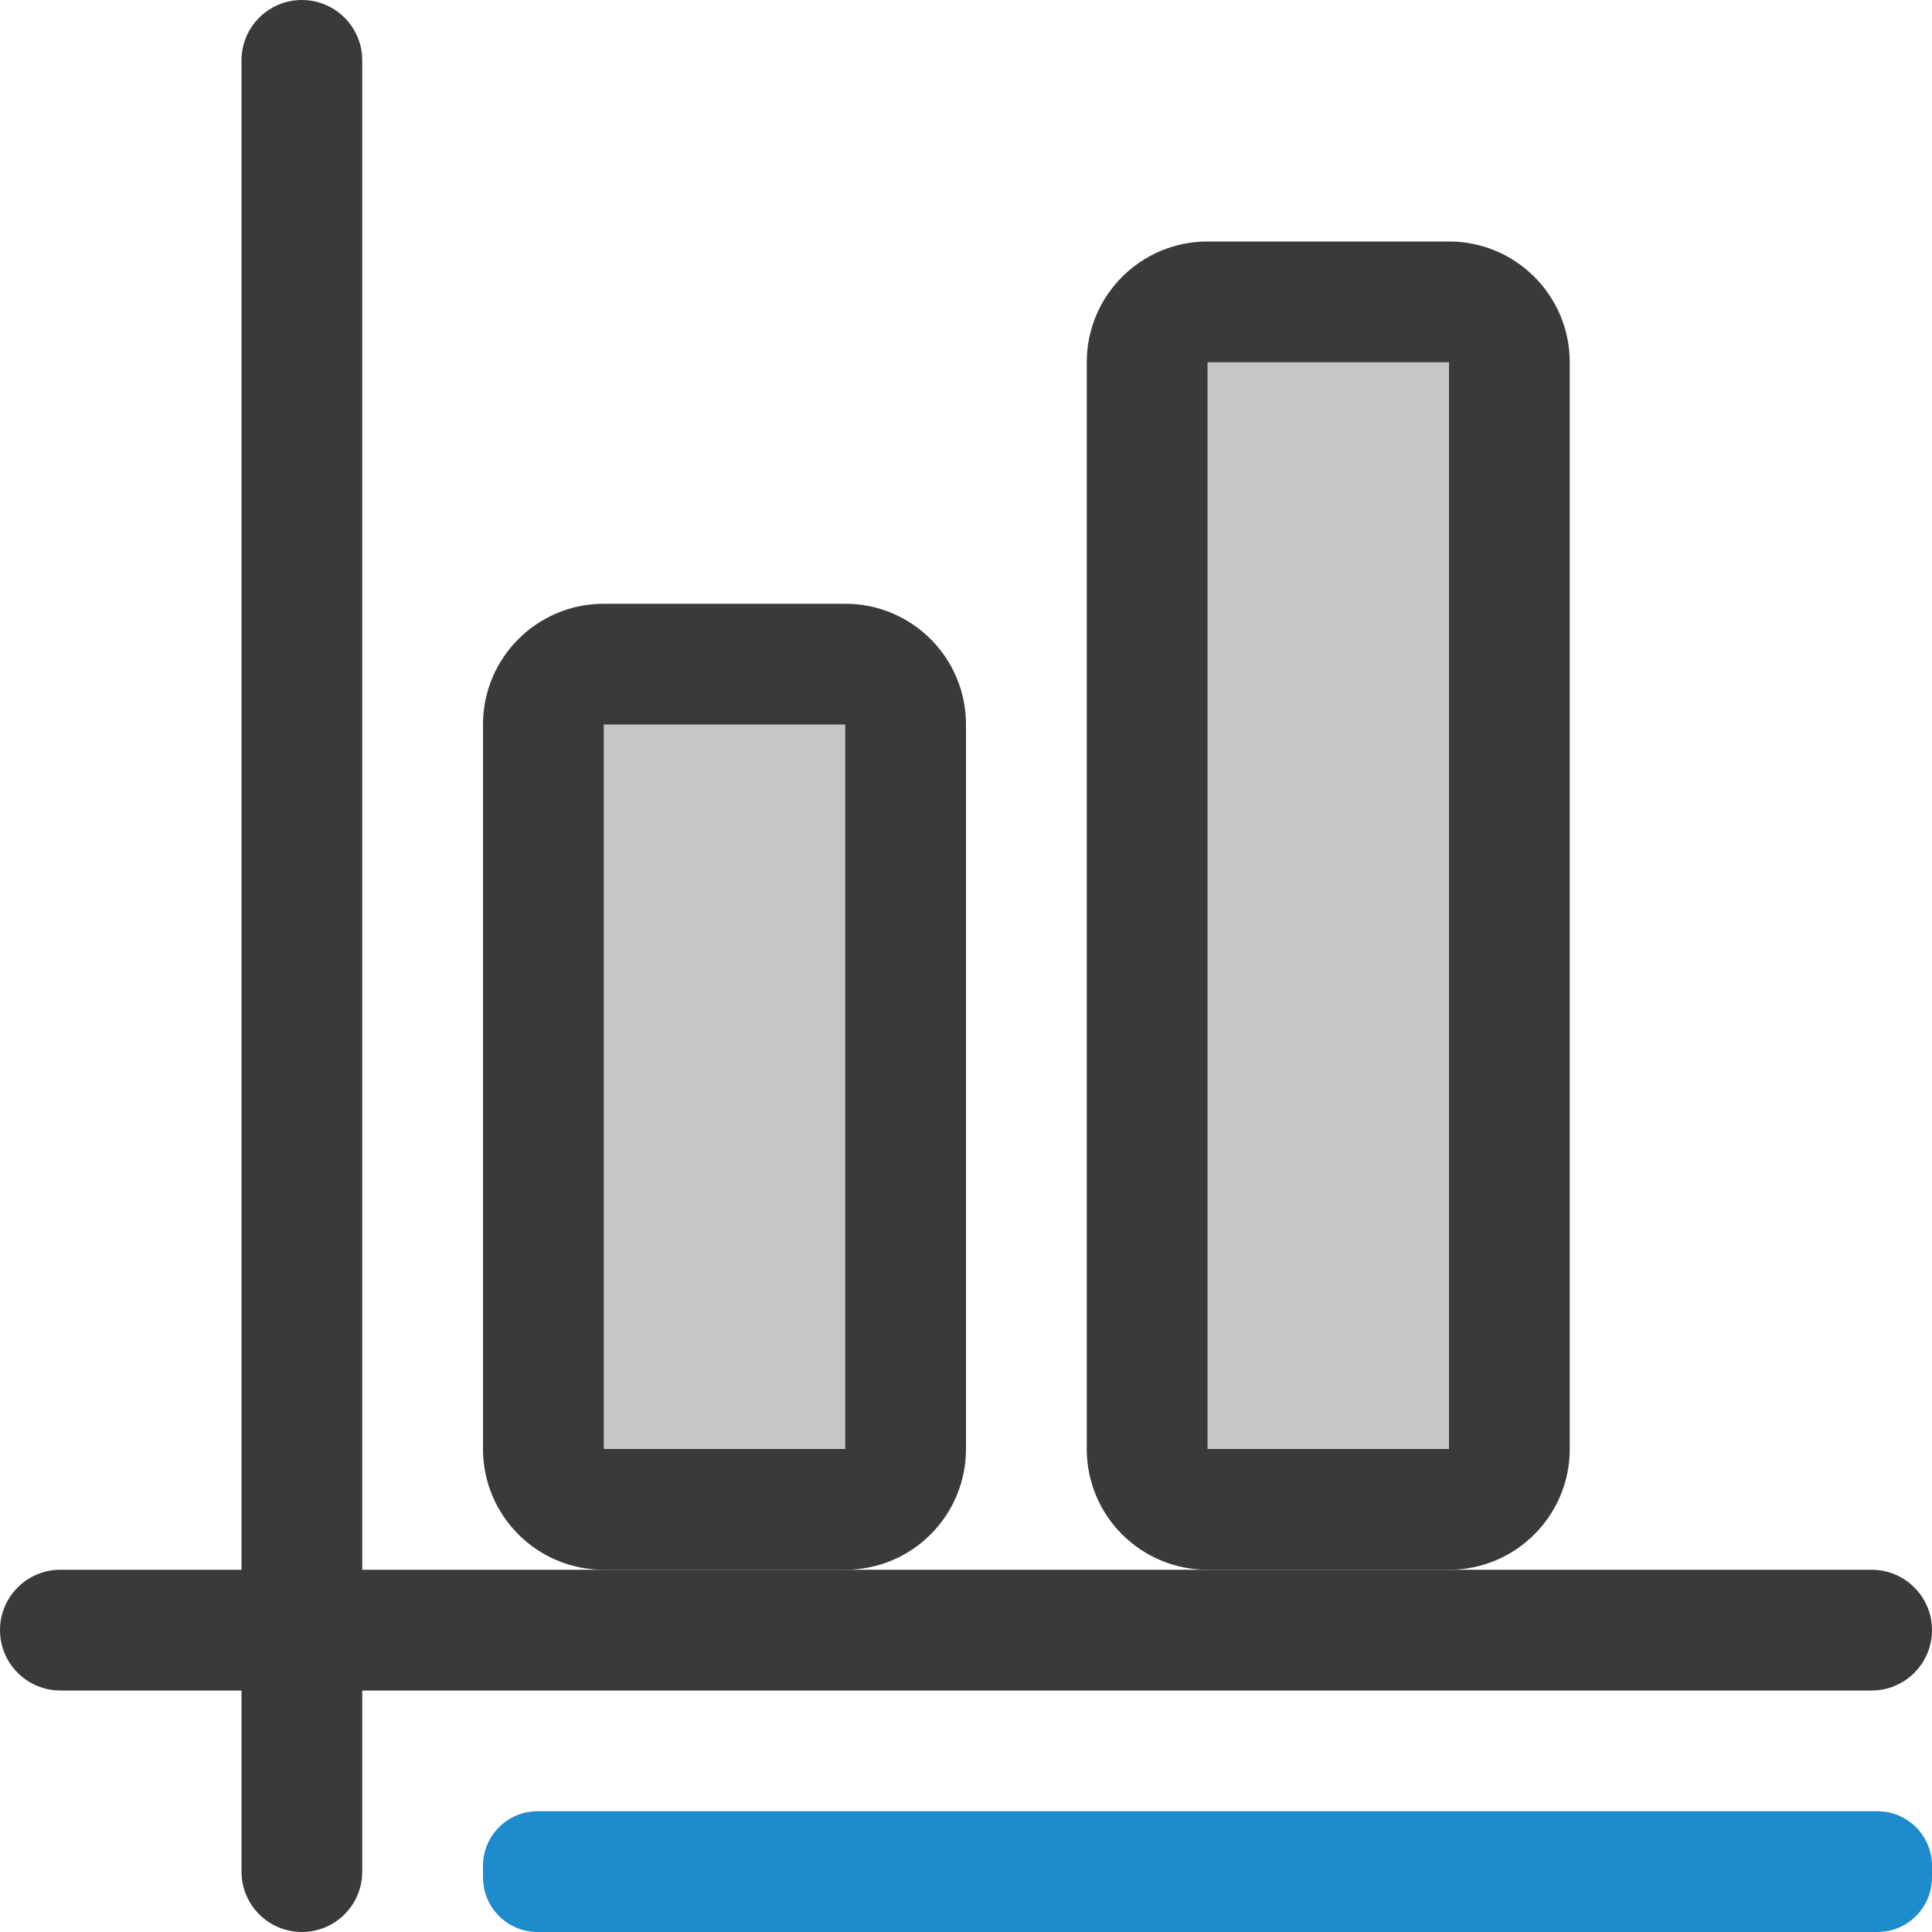
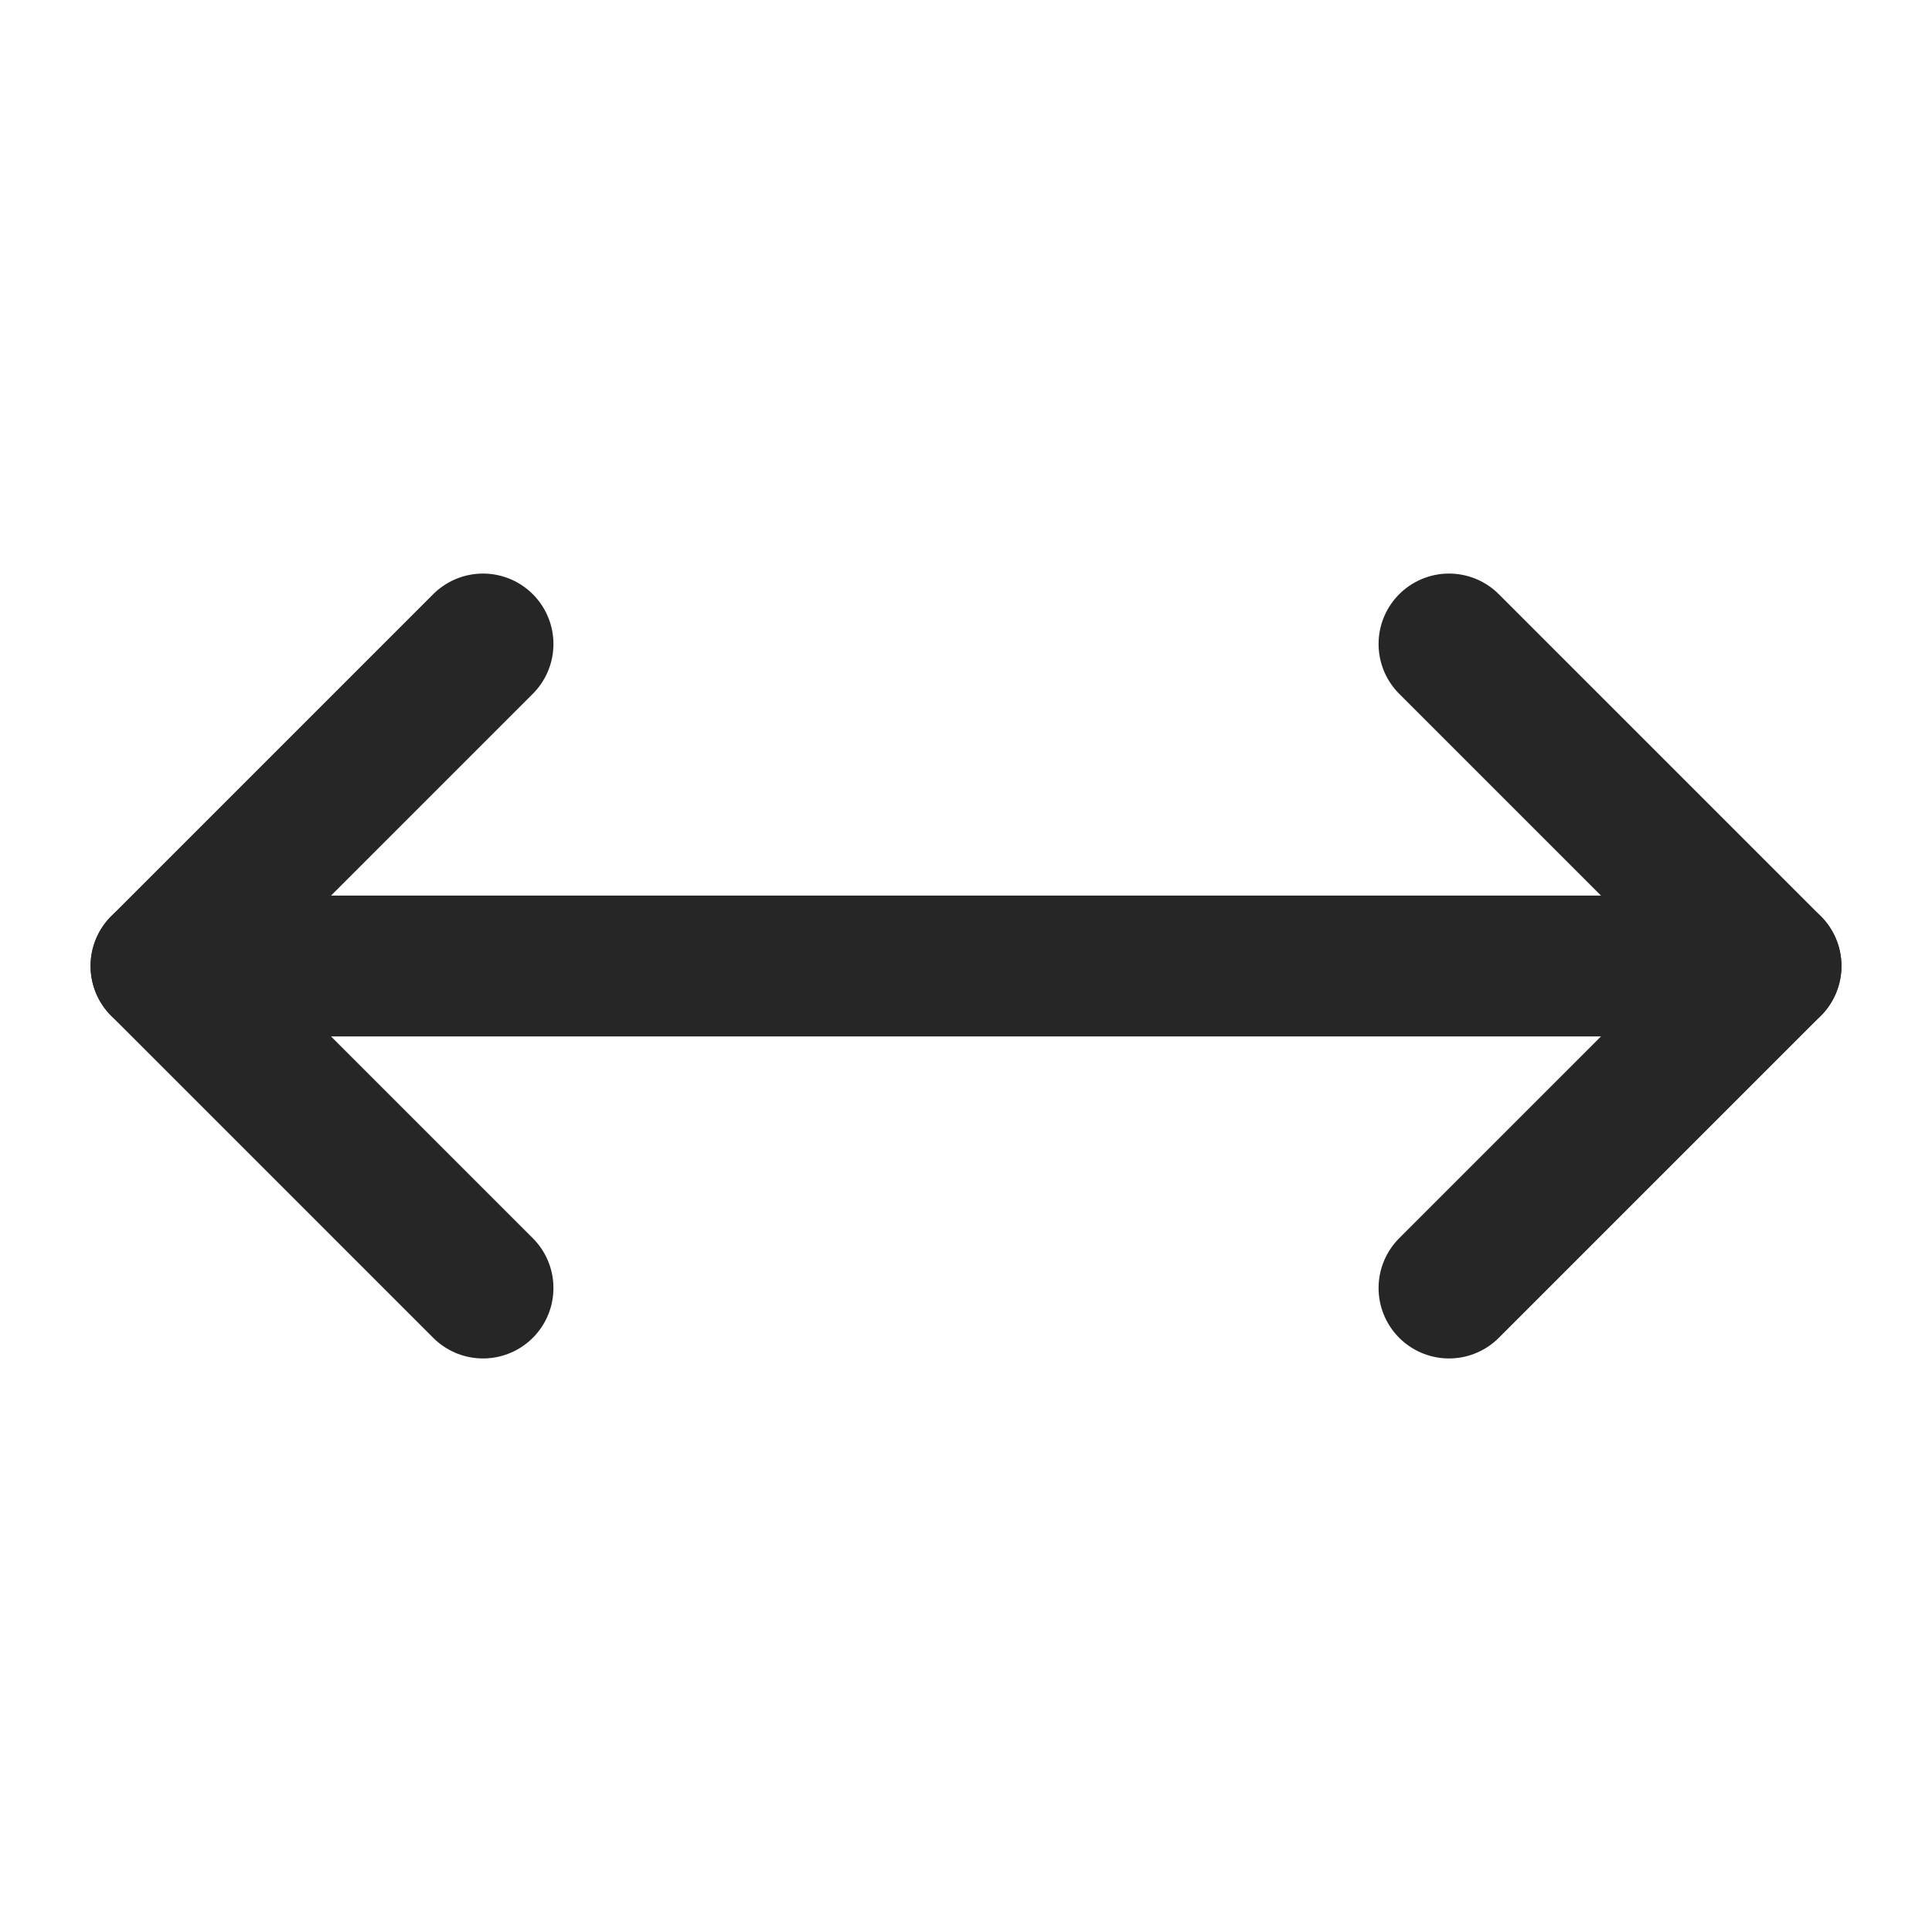
- <svg xmlns="http://www.w3.org/2000/svg" viewBox="0 0 16 16">
-   <rect fill="#1e8bcd" height="1" ry=".452" width="12" x="4" y="15" />
-   <g fill="#3a3a38">
-     <rect height="11" ry="1" width="4" x="9" y="2" />
-     <rect height="1" ry=".5" width="16" y="13" />
-     <rect height="16" ry=".5" width="1" x="2" y="0" />
-     <rect height="8" ry="1" width="4" x="4" y="5" />
-     <g fill="#c8c6c4">
-       <path d="m10 3h2v9h-2z" />
-       <path d="m5 6h2v6h-2z" />
-     </g>
+ <svg xmlns="http://www.w3.org/2000/svg" width="16" height="16" viewBox="0 0 16 16">
+   <g transform="translate(0 0) scale(0.66667)" fill="none" stroke="#262626" stroke-width="1.75" stroke-linecap="round" stroke-linejoin="round">
+     <path d="m18 8 4 4-4 4" />
+     <path d="M2 12h20" />
+     <path d="m6 8-4 4 4 4" />
  </g>
</svg>
